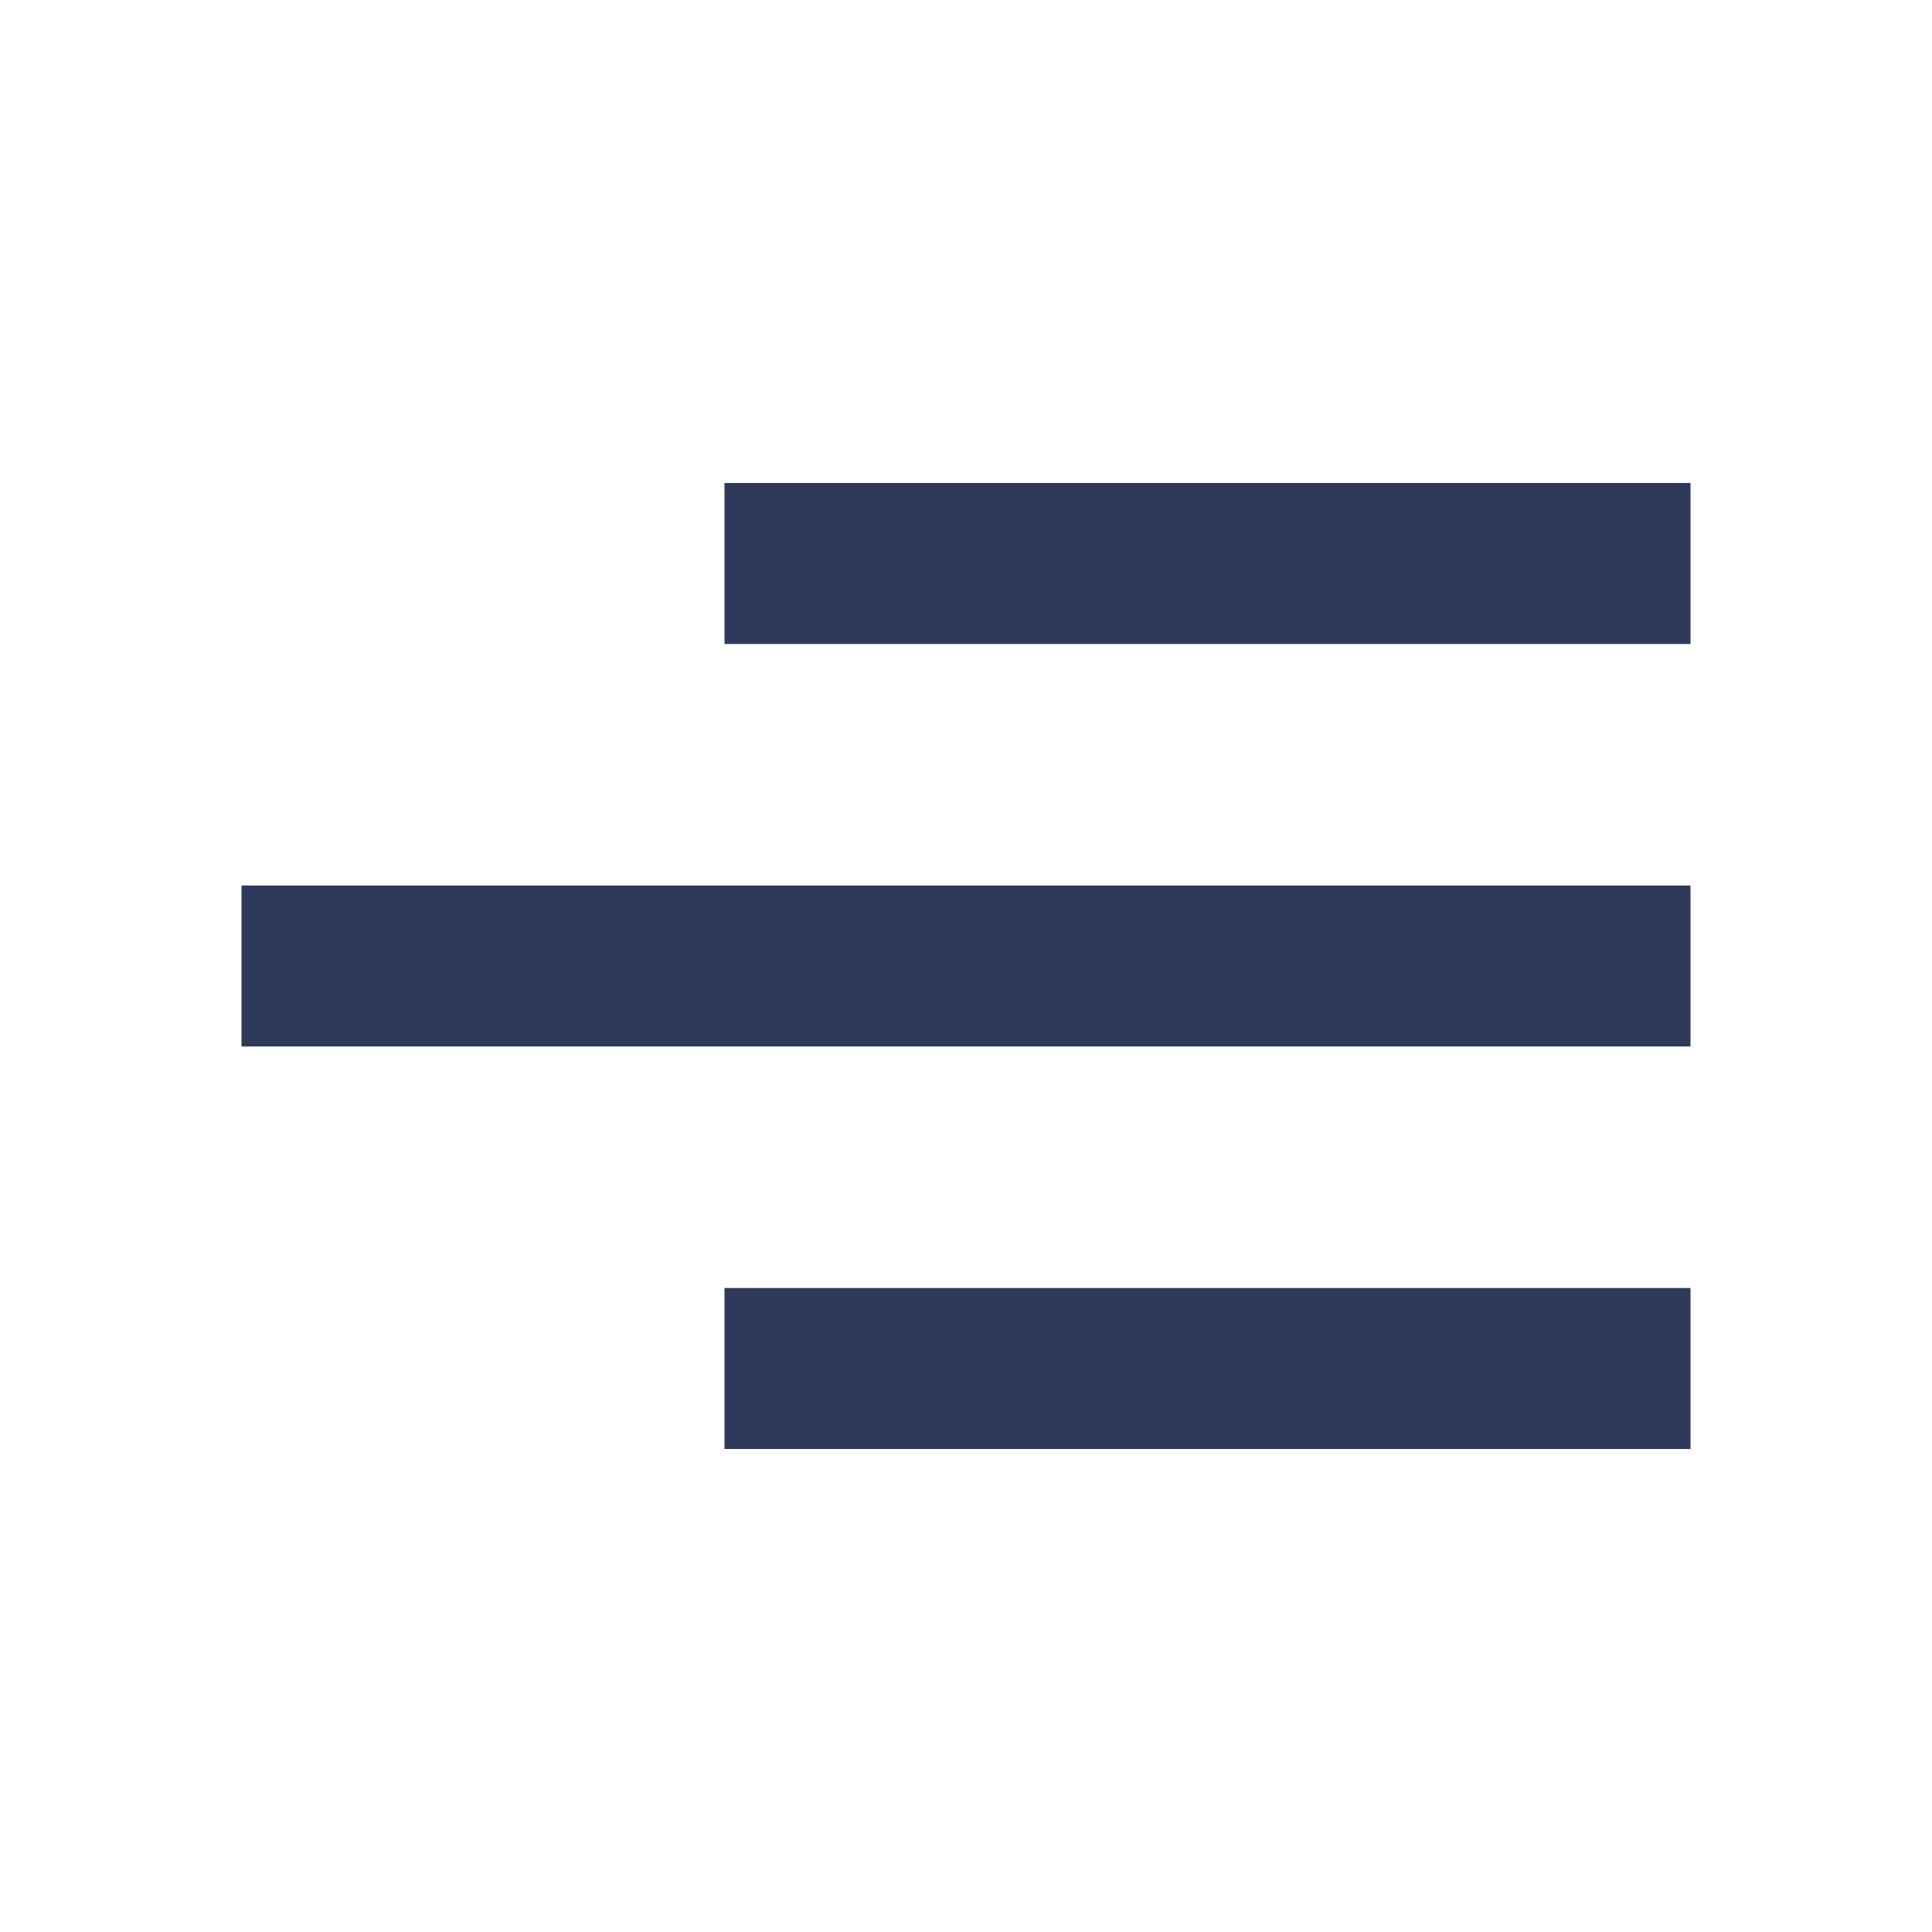
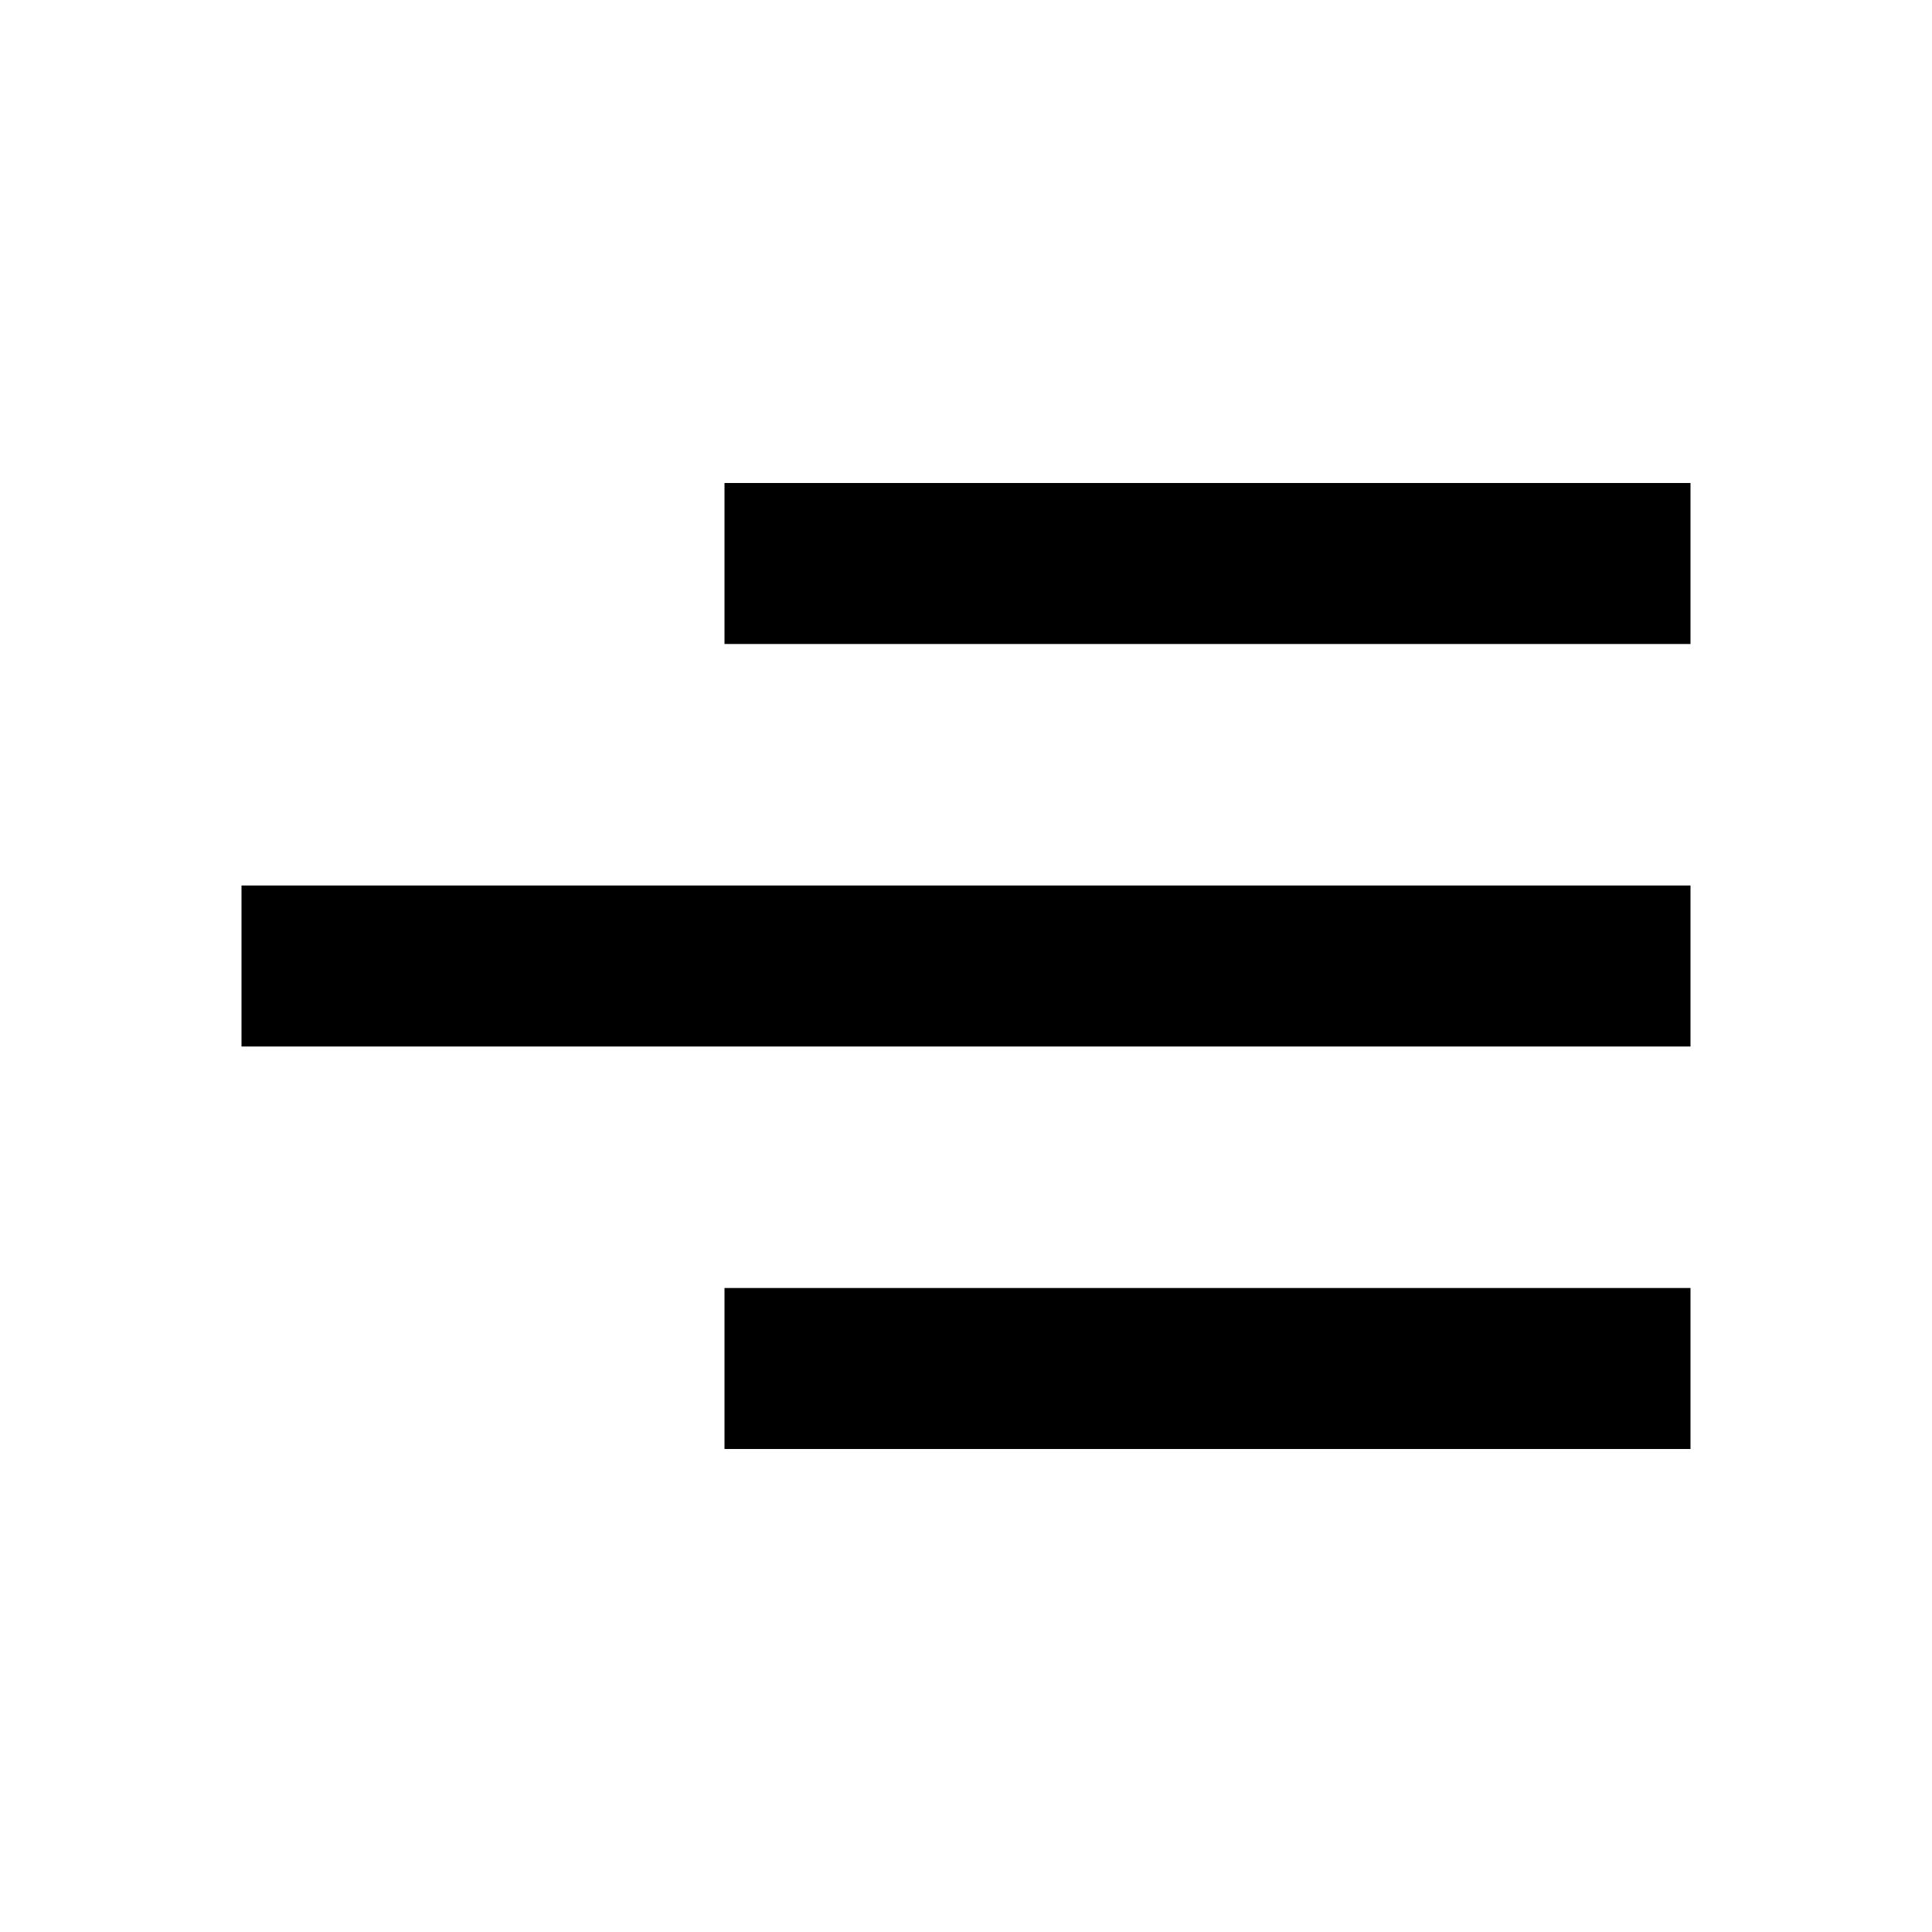
<svg xmlns="http://www.w3.org/2000/svg" width="24" height="24" viewBox="0 0 24 24" fill="none">
-   <path d="M9 8V6H21V8H9Z" fill="#2E3A59" />
-   <path d="M3 13H21V11H3V13Z" fill="#2E3A59" />
-   <path d="M9 18H21V16H9V18Z" fill="#2E3A59" />
+   <path d="M9 8V6H21V8H9Z" fill="black" />
+   <path d="M3 13H21V11H3V13Z" fill="black" />
+   <path d="M9 18H21V16H9V18Z" fill="black" />
</svg>
